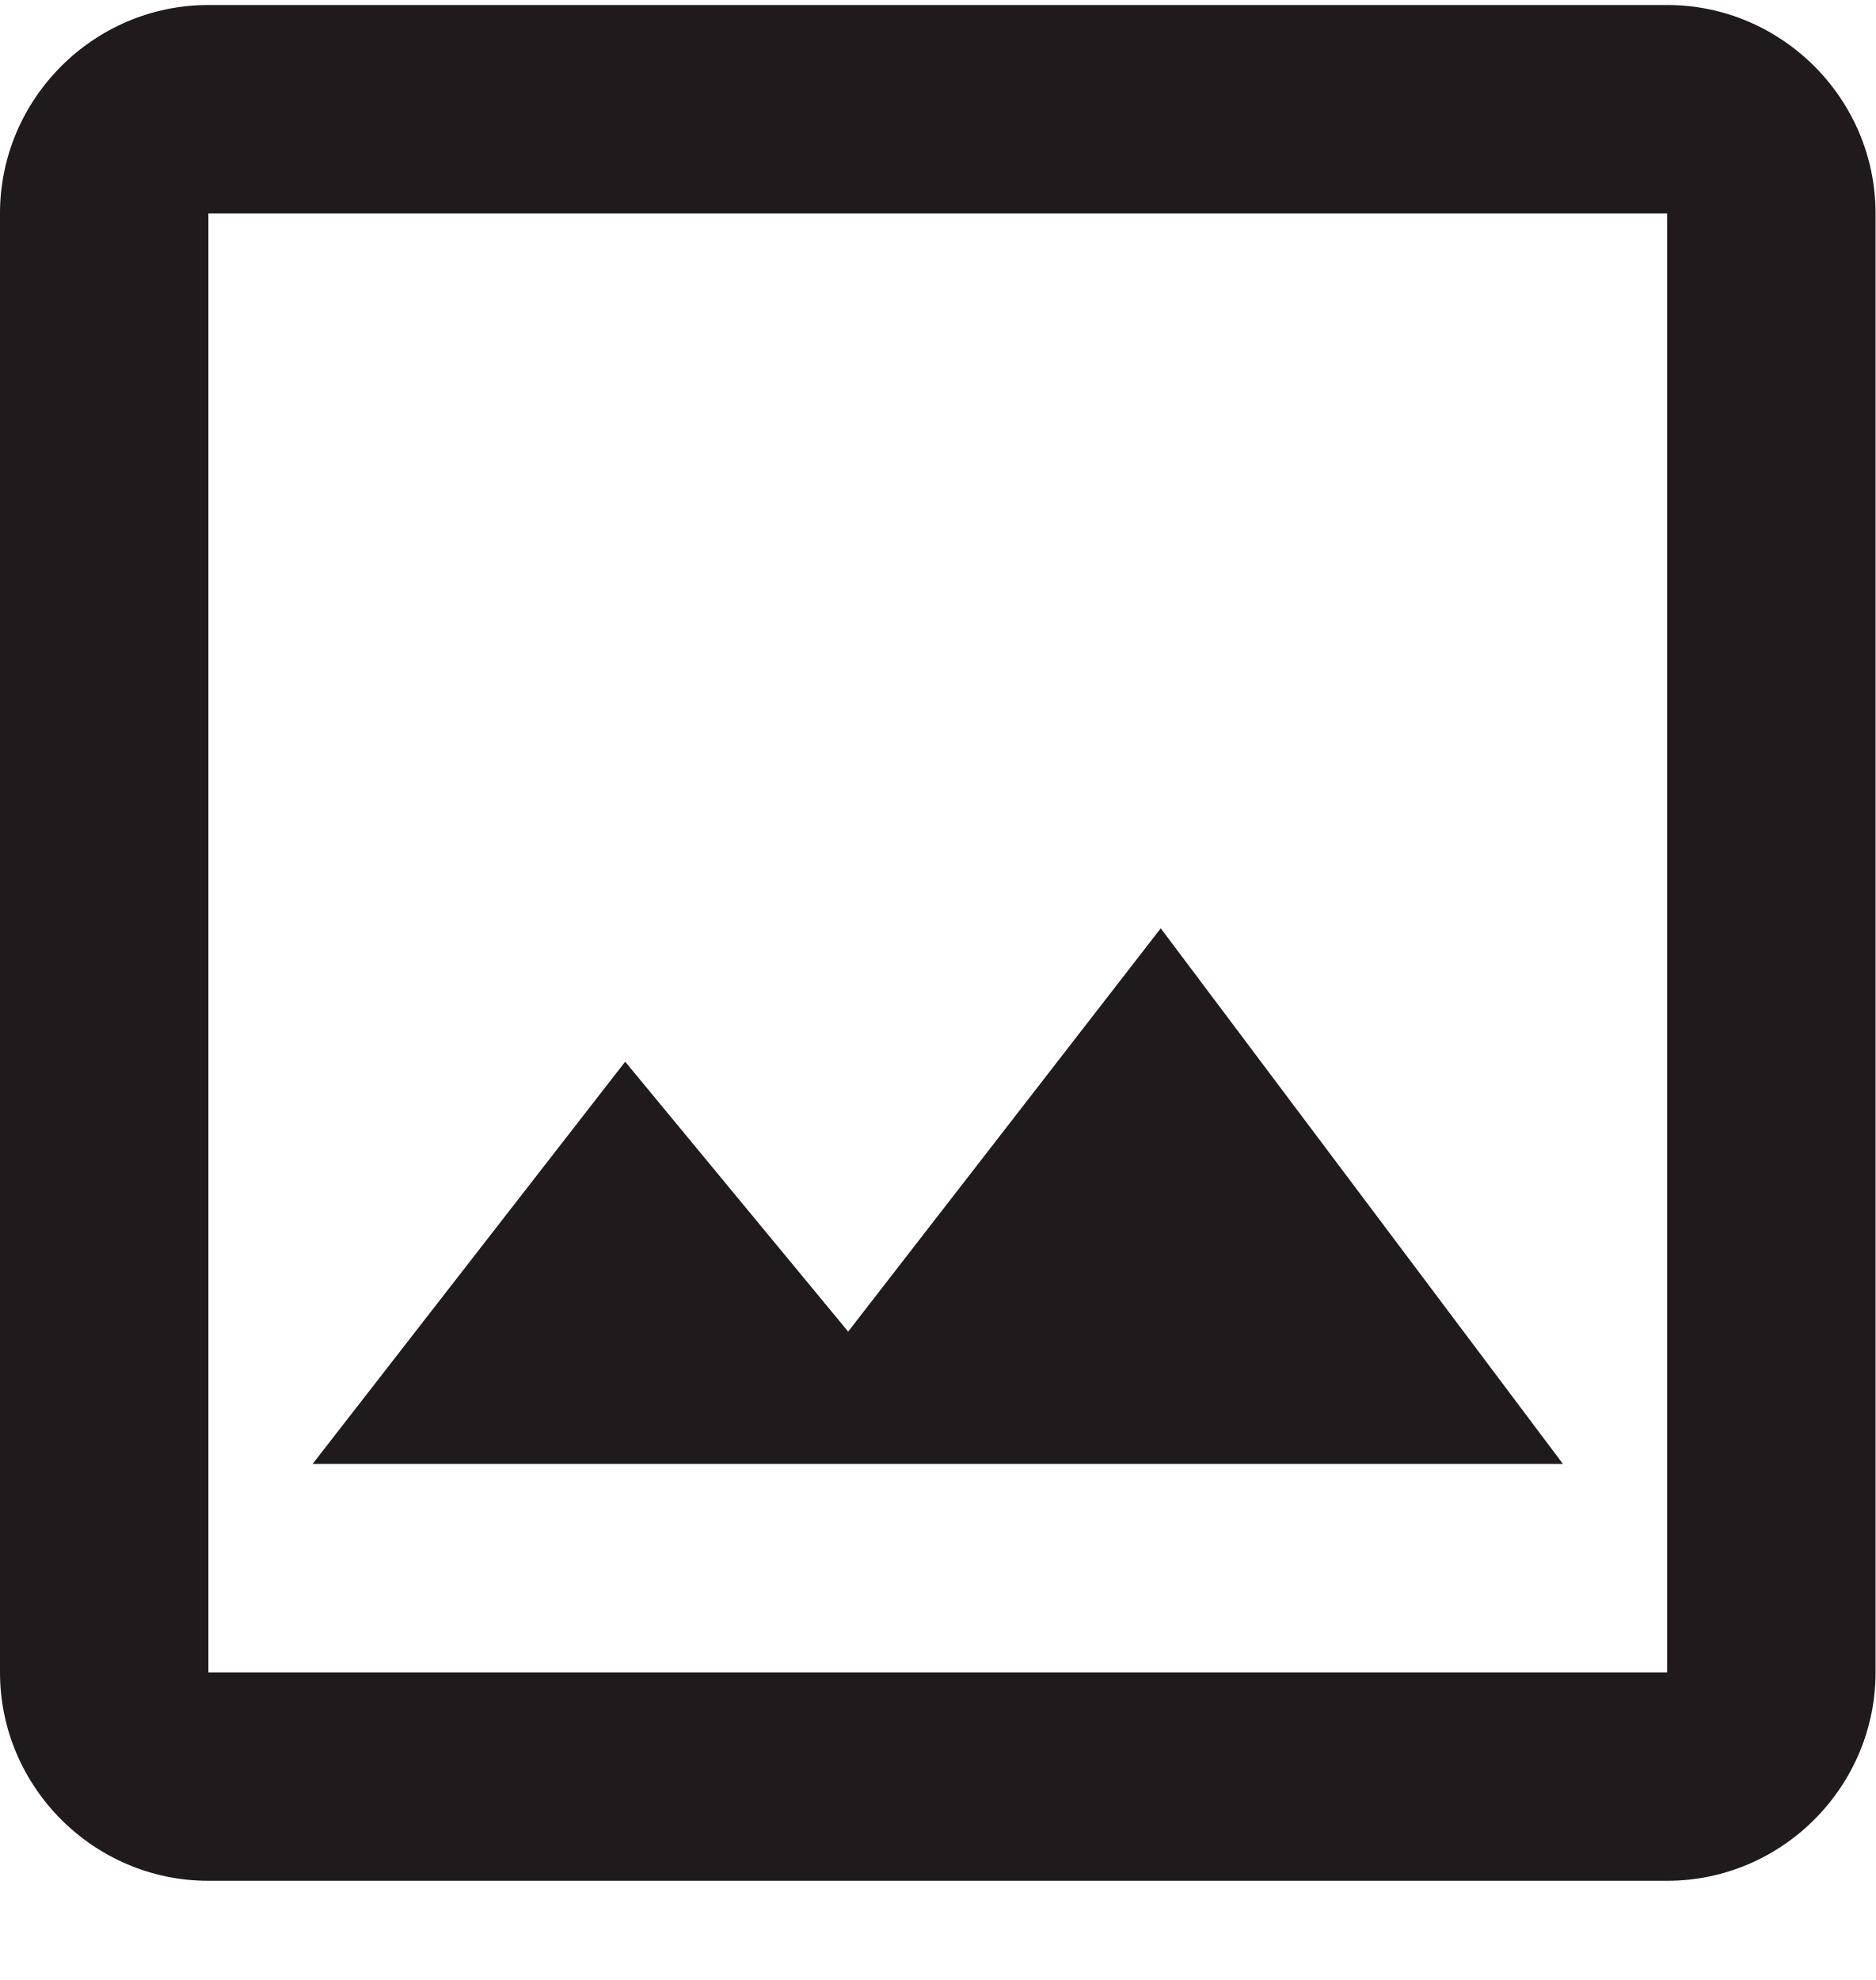
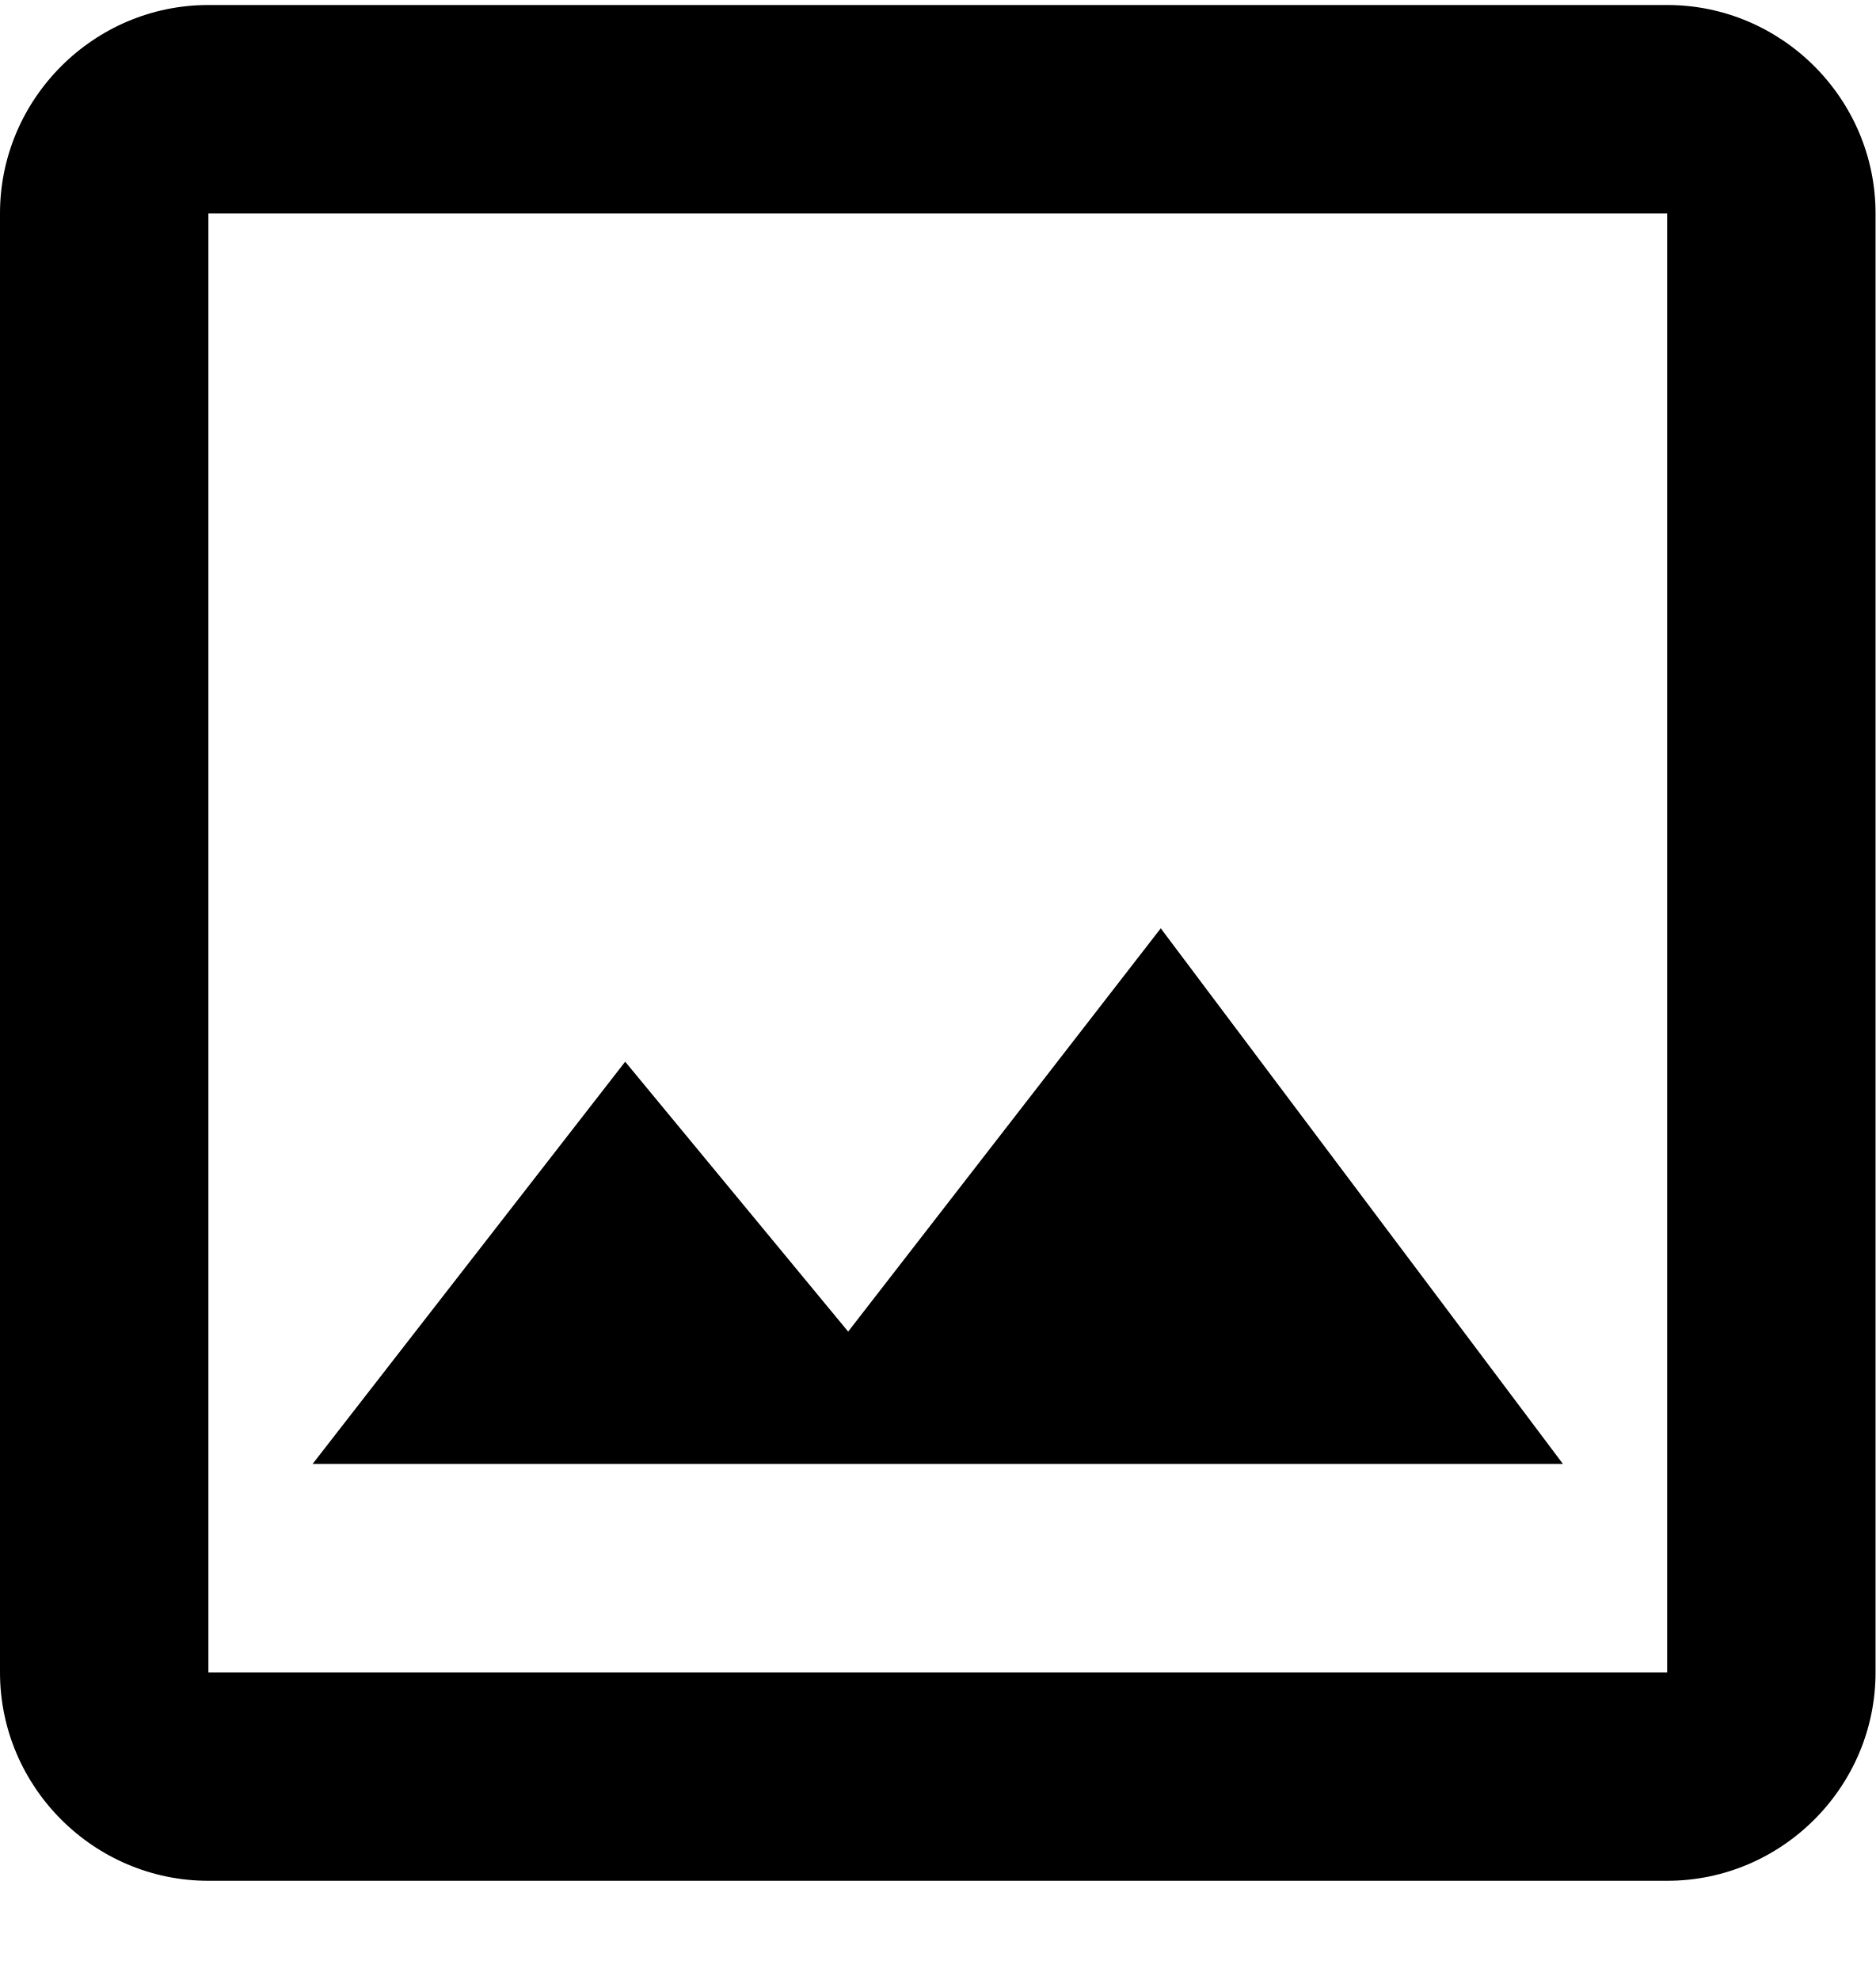
<svg xmlns="http://www.w3.org/2000/svg" width="18" height="19" viewBox="0 0 18 19" fill="none">
-   <path d="M16 2.048V16.048H2V2.048H16ZM16 0.048H2C0.9 0.048 0 0.948 0 2.048V16.048C0 17.148 0.9 18.048 2 18.048H16C17.1 18.048 18 17.148 18 16.048V2.048C18 0.948 17.1 0.048 16 0.048ZM11.14 8.908L8.14 12.778L6 10.188L3 14.048H15L11.14 8.908Z" fill="#211A1D" />
+   <path d="M16 2.048V16.048H2V2.048H16ZM16 0.048H2C0.9 0.048 0 0.948 0 2.048V16.048C0 17.148 0.9 18.048 2 18.048H16C17.1 18.048 18 17.148 18 16.048V2.048C18 0.948 17.1 0.048 16 0.048ZM11.14 8.908L8.14 12.778L6 10.188L3 14.048H15L11.14 8.908Z" fill="currentColor" />
</svg>
